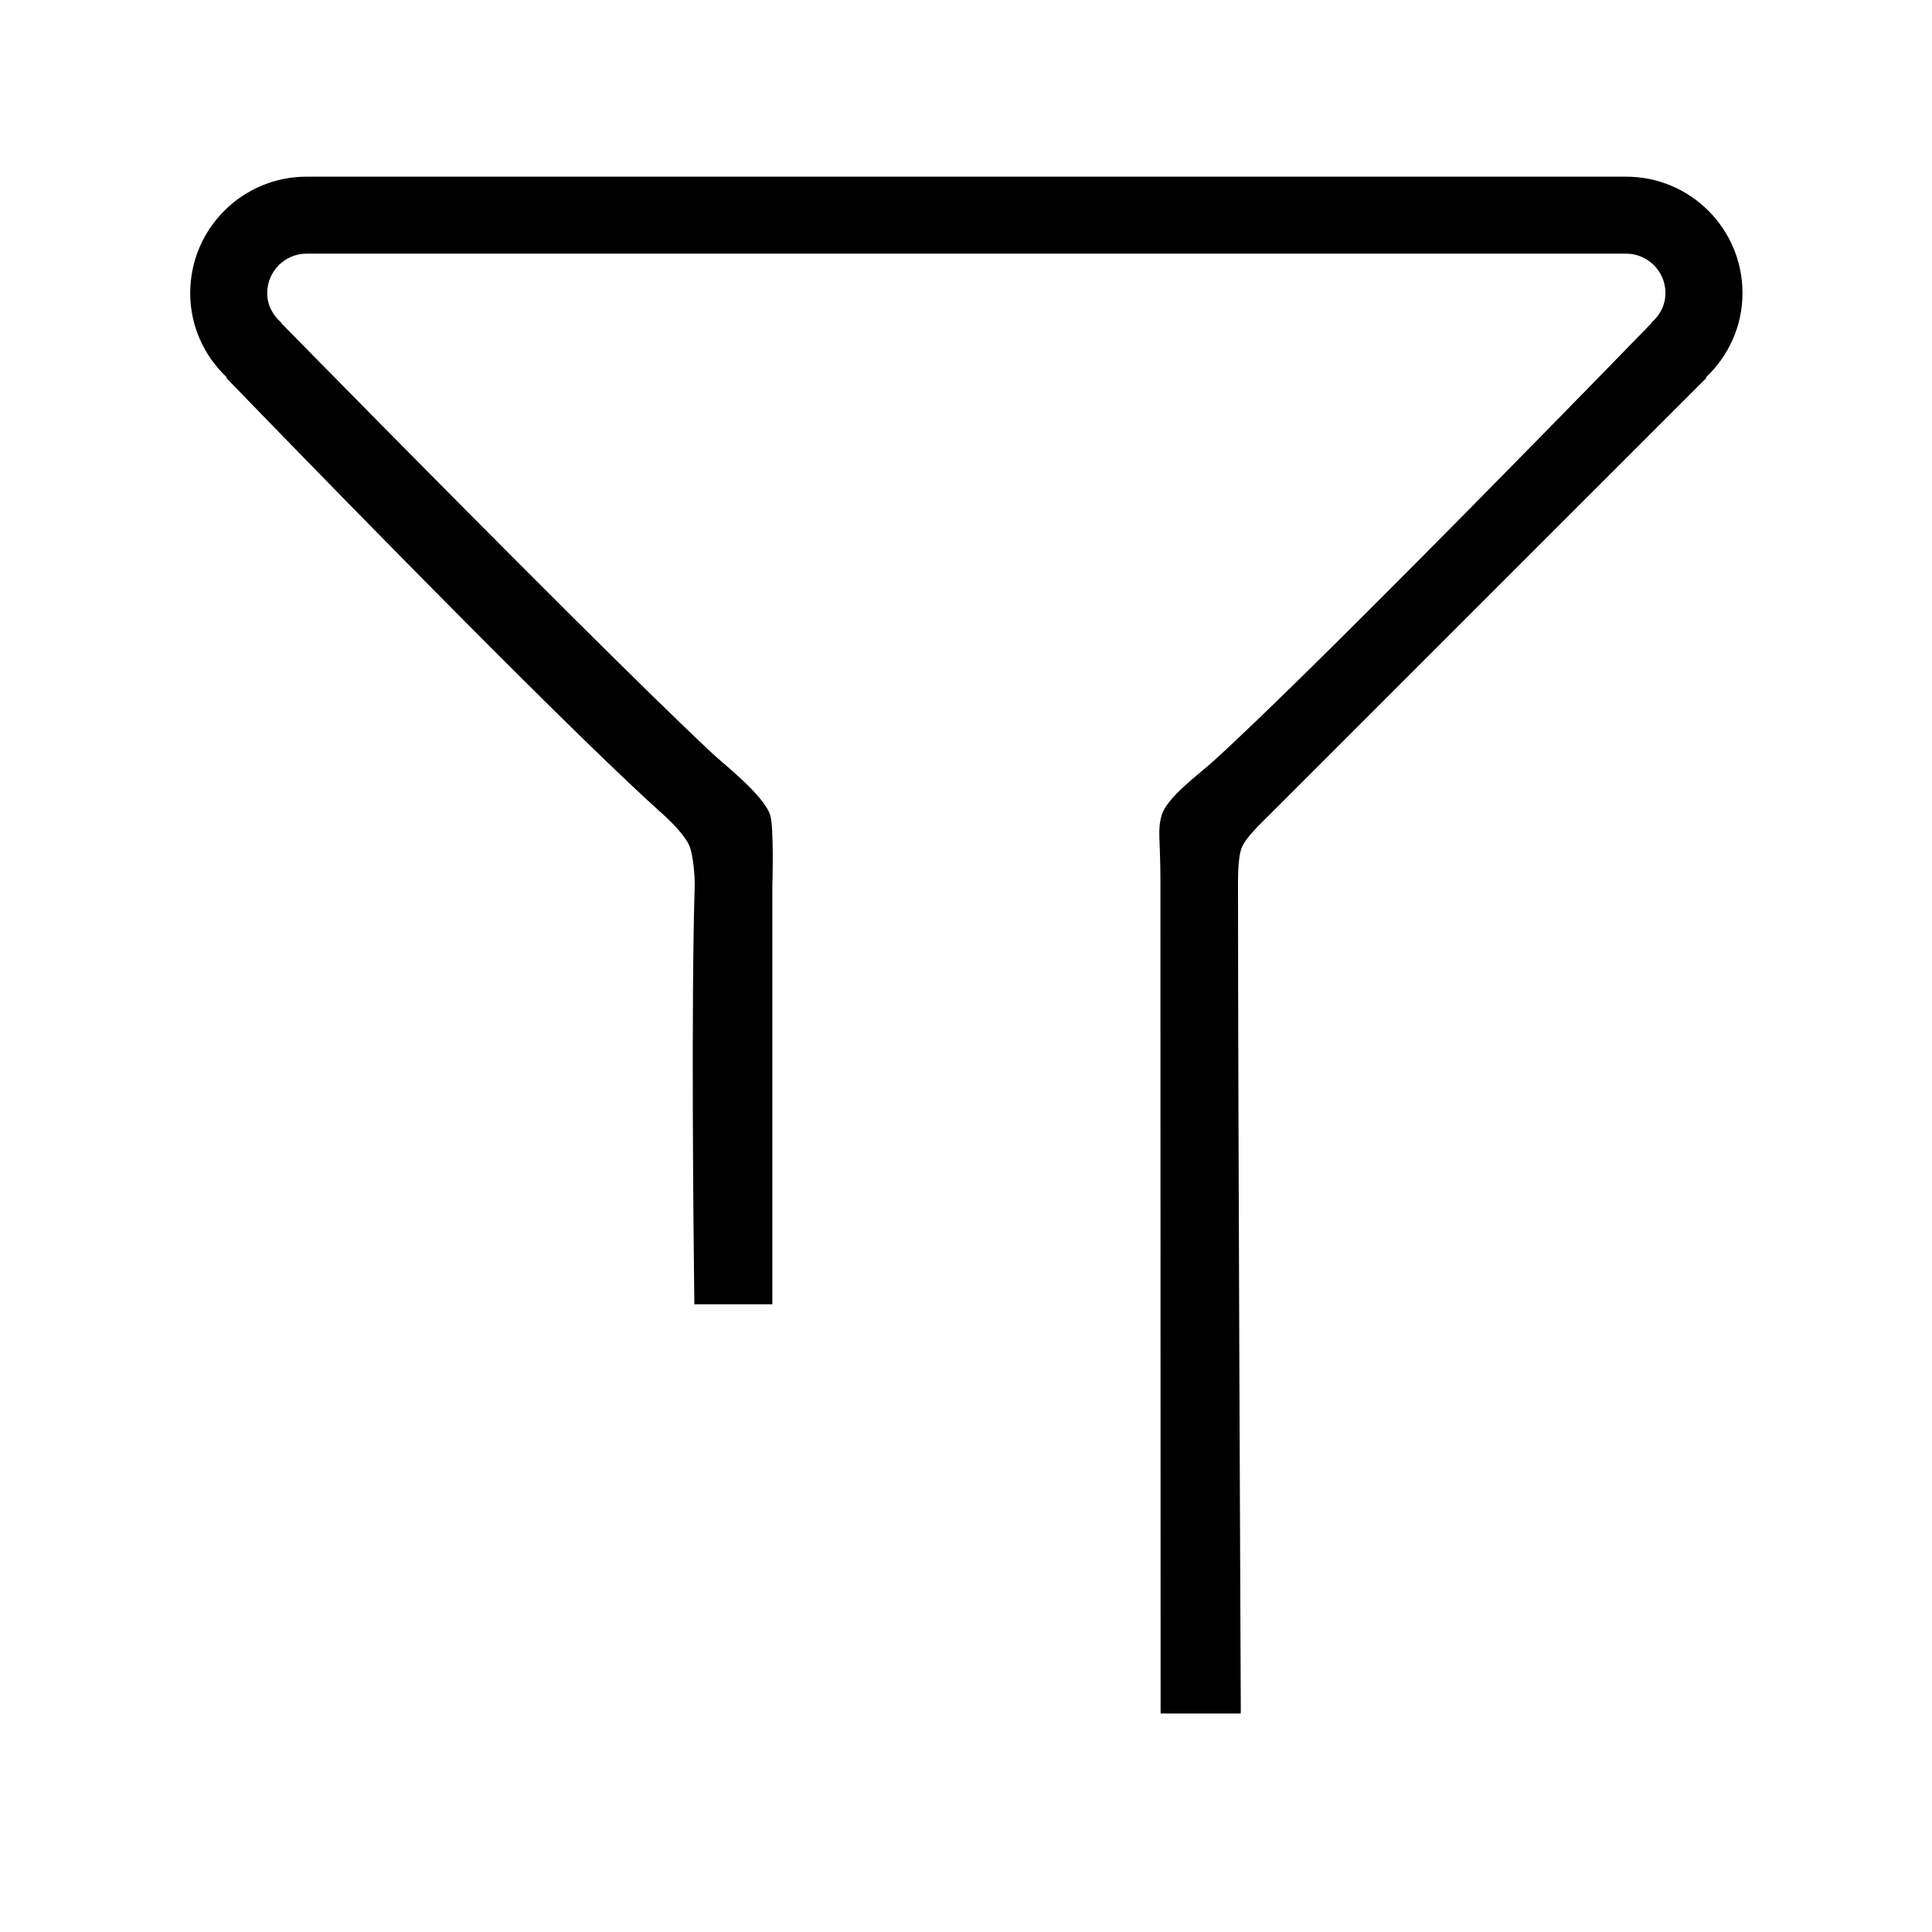
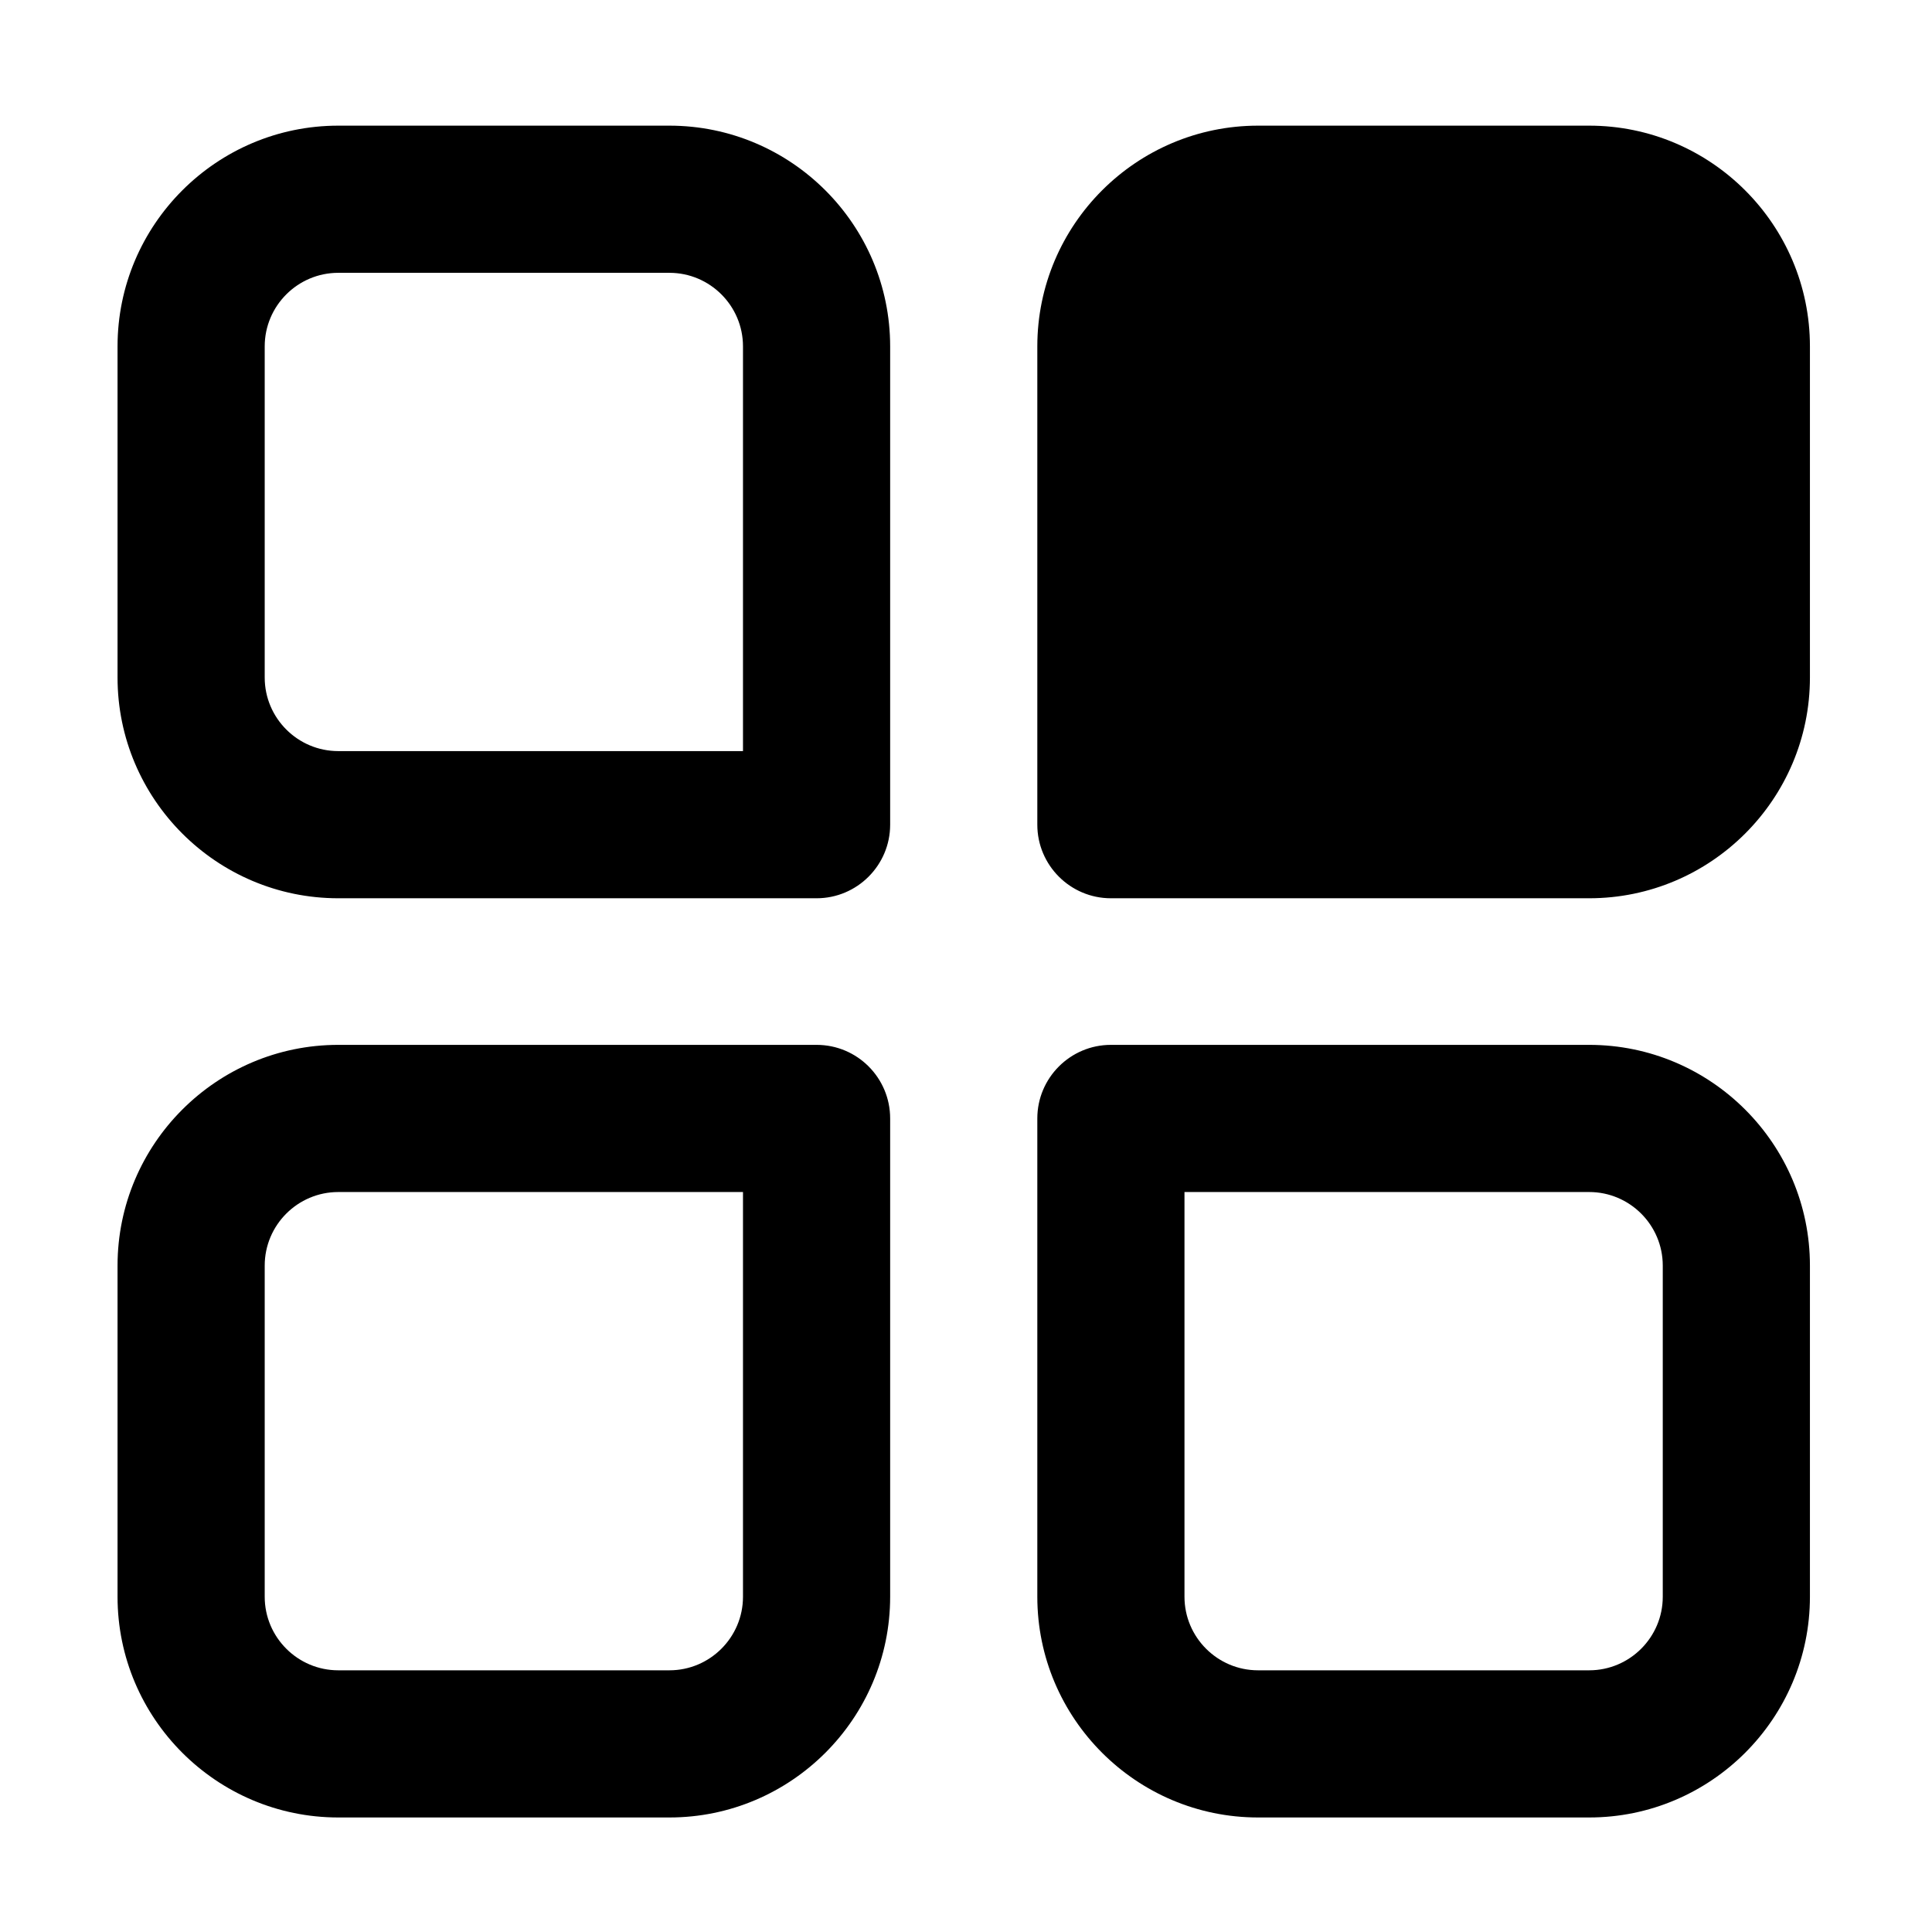
- <svg xmlns="http://www.w3.org/2000/svg" t="1551159216365" class="icon" style="" viewBox="0 0 1024 1024" version="1.1" p-id="2904" width="200" height="200">
+ <svg xmlns="http://www.w3.org/2000/svg" t="1552480234926" class="icon" style="" viewBox="0 0 1024 1024" version="1.1" p-id="5523" width="200" height="200">
  <defs>
    <style type="text/css" />
  </defs>
-   <path d="M923.555 155.336c0-34.089-27.616-61.703-61.713-61.703L162.532 93.633c-34.096 0-61.717 27.614-61.717 61.703 0 17.64 7.488 33.427 19.397 44.683l-0.282 0.259c0 0 111.408 115.463 186.378 188.641 17.829 17.402 33.598 32.415 45.316 42.914 4.323 3.877 11.961 11.497 14.047 17.189 1.608 4.396 2.704 15.251 2.538 20.446-1.896 61.605-0.703 180.159-0.197 221.821l41.343 0L409.354 470.059c0 0 0.975-31.85-1.176-38.185-3.606-10.602-24.636-26.952-30.464-32.401-16.905-15.798-42.909-41.294-71.406-69.629-70.926-70.522-157.299-158.634-157.299-158.634l0.073-0.223c-4.45-3.805-7.454-9.326-7.454-15.656 0-11.532 9.364-20.899 20.904-20.899l699.306 0c11.539 0 20.886 9.367 20.886 20.899 0 6.348-2.984 11.852-7.439 15.656l0.094 0.223c0 0-174.836 180.235-232.643 232.565-7.234 6.55-24.182 18.824-26.989 28.203-2.407 8.051-0.708 12.383-0.7 34.535 0.028 83.36 0.096 288.778 0.096 440.592 0 0.318 0.004 0.682 0.013 1.082l42.459 0c0.04-0.684 0.034-1.082 0.034-1.082s-1.472-323.489-1.472-434.338c0-6.062-0.286-18.057 2.034-23.655 2.216-5.358 10.264-12.886 14.364-16.987C730.547 374.166 904.453 200.274 904.453 200.274l-0.295-0.256C916.065 188.758 923.555 172.976 923.555 155.336z" p-id="2905" />
+   <path d="M354.8 66.6H179.3c-64.5 0-117 52.5-117 117v175.5c0 64.5 52.5 117 117 117h253.5c21.5 0 39-17.5 39-39V183.6c0-64.5-52.5-117-117-117z m39 331.5H179.3c-21.5 0-39-17.5-39-39V183.6c0-21.5 17.5-39 39-39h175.5c21.5 0 39 17.5 39 39v214.5z m0 0M842.3 66.6H666.8c-64.5 0-117 52.5-117 117v253.5c0 21.5 17.5 39 39 39h253.5c64.5 0 117-52.5 117-117V183.6c0-64.5-52.5-117-117-117z m0 0M432.8 553.8H179.3c-64.5 0-117 52.5-117 117v175.5c0 64.5 52.5 117 117 117h175.5c64.5 0 117-52.5 117-117V592.8c0-21.5-17.4-39-39-39z m-39 292.5c0 21.5-17.5 39-39 39H179.3c-21.5 0-39-17.5-39-39V670.8c0-21.5 17.5-39 39-39h214.5v214.5z m0 0M842.3 553.8H588.8c-21.5 0-39 17.5-39 39v253.5c0 64.5 52.5 117 117 117h175.5c64.5 0 117-52.5 117-117V670.8c0-64.5-52.5-117-117-117z m39 292.5c0 21.5-17.5 39-39 39H666.8c-21.5 0-39-17.5-39-39V631.8h214.5c21.5 0 39 17.5 39 39v175.5z m0 0" p-id="5524" />
</svg>
